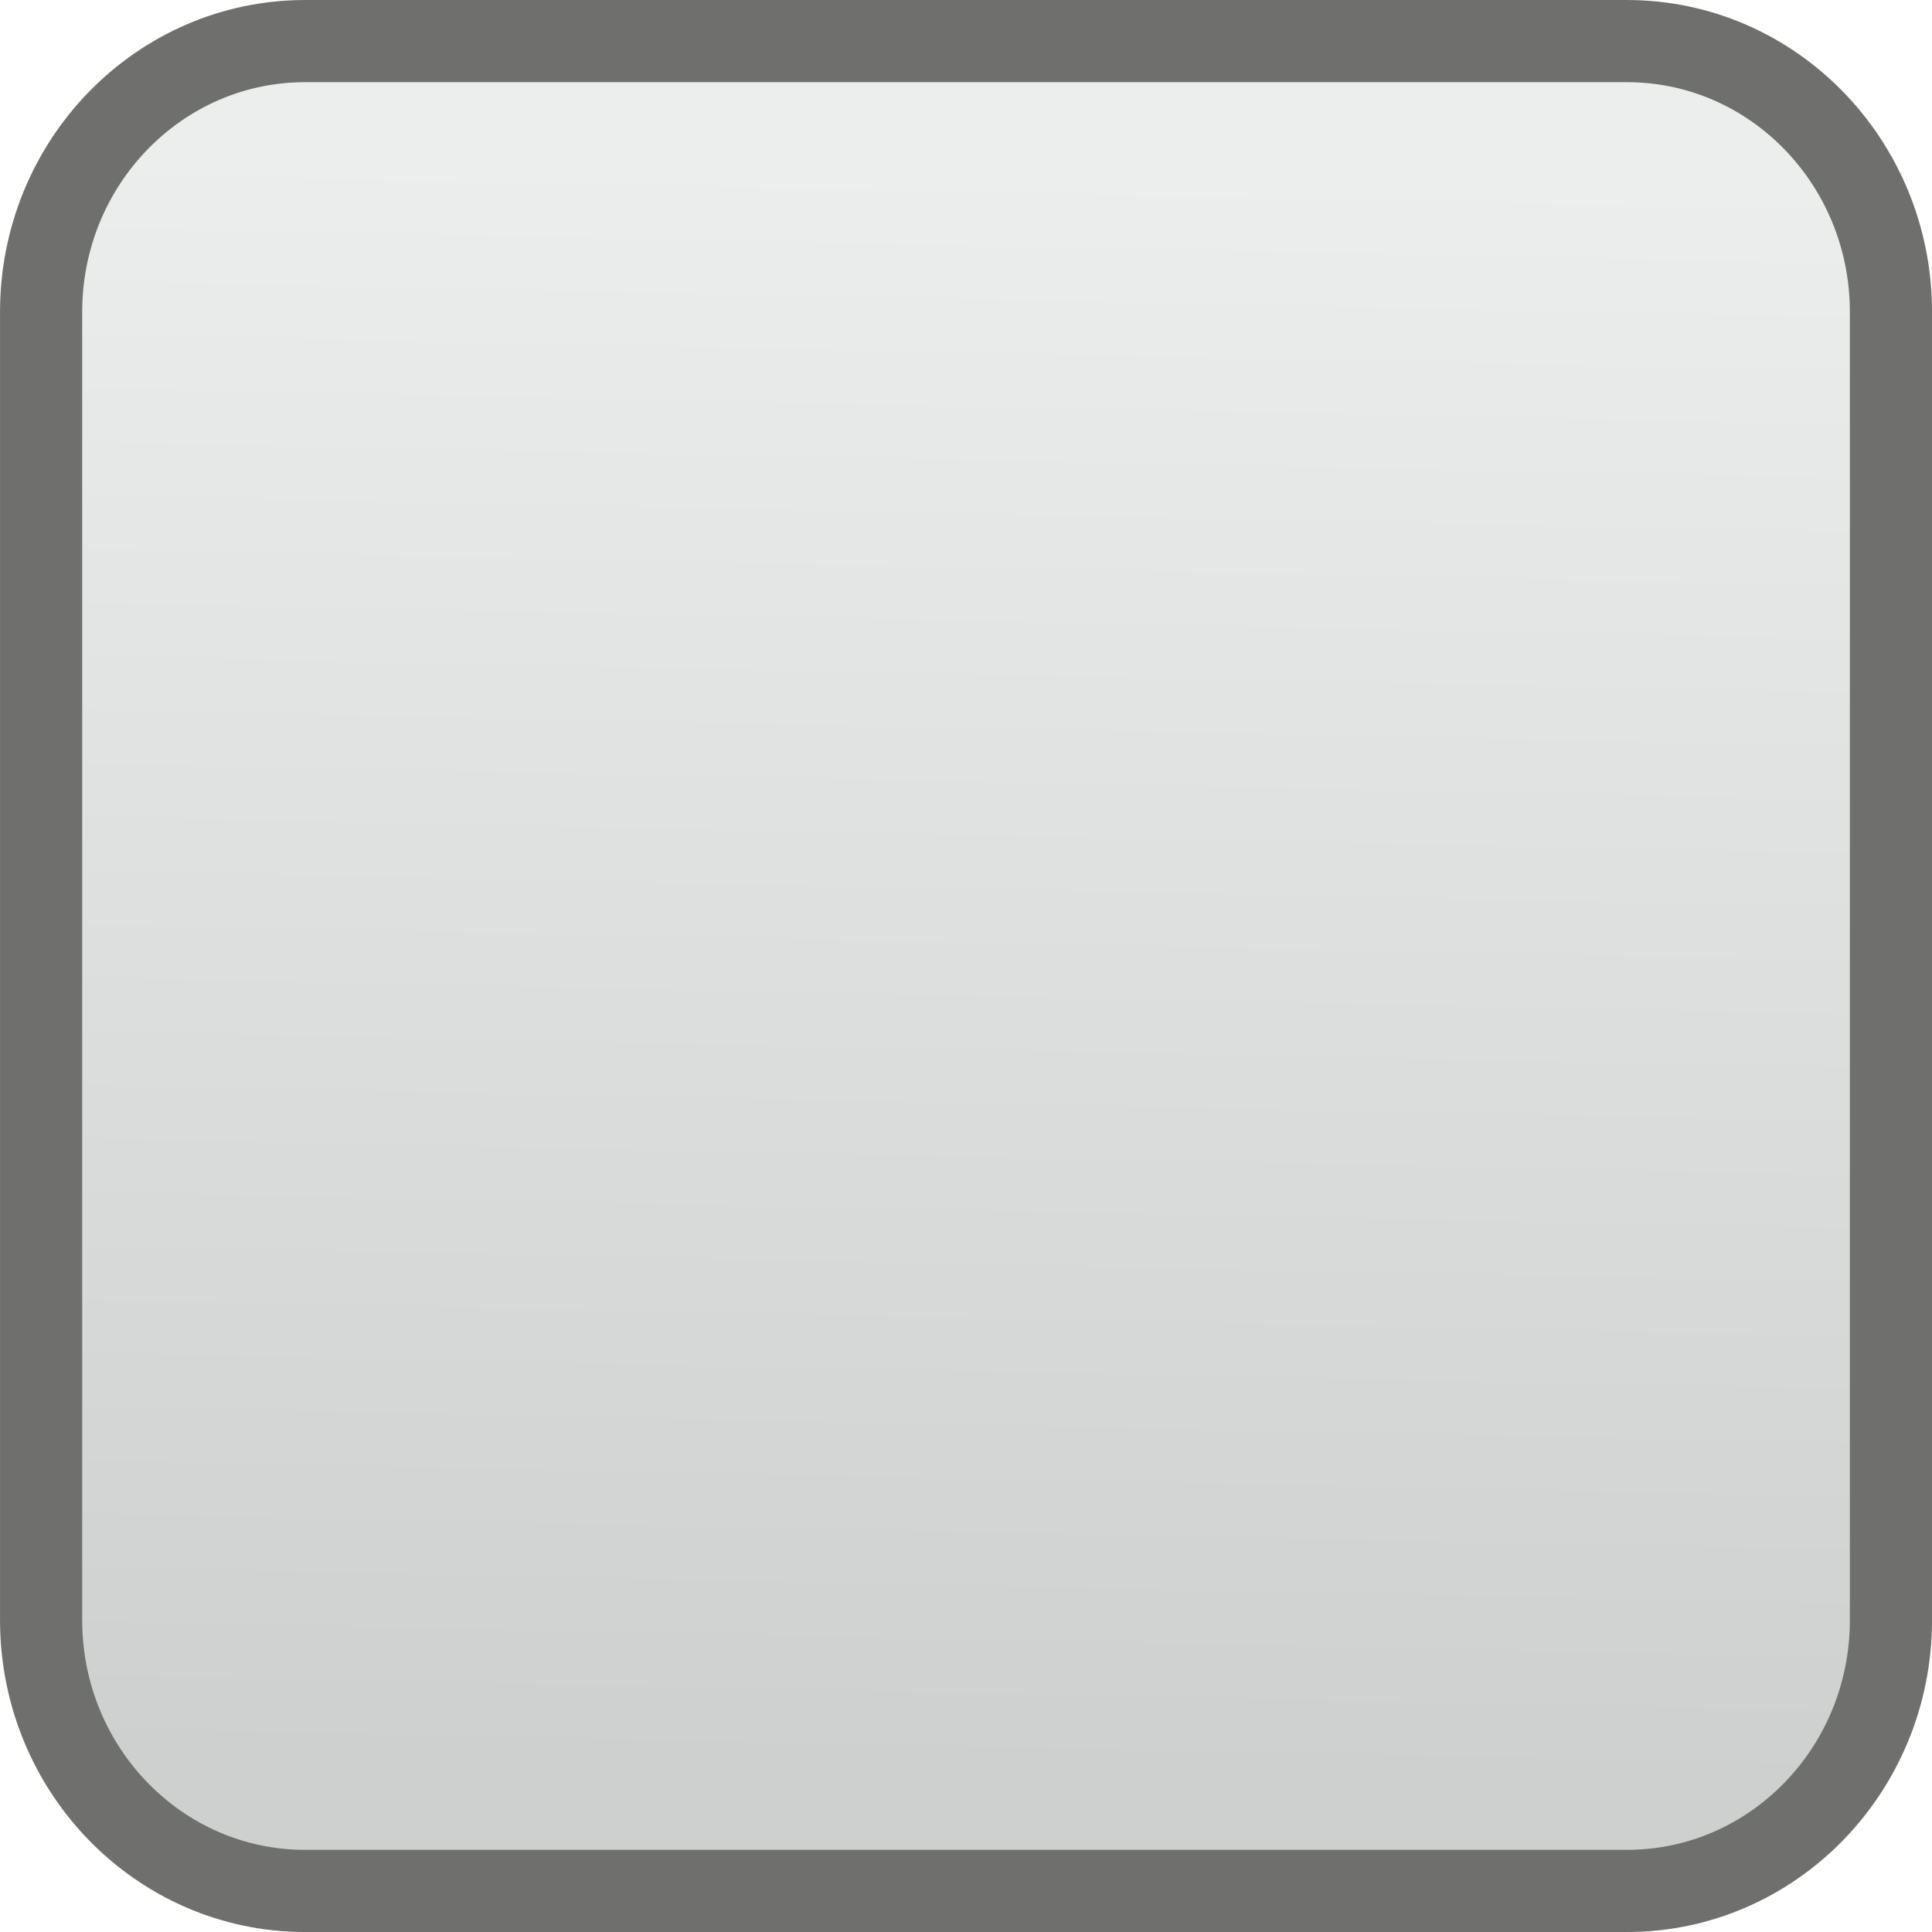
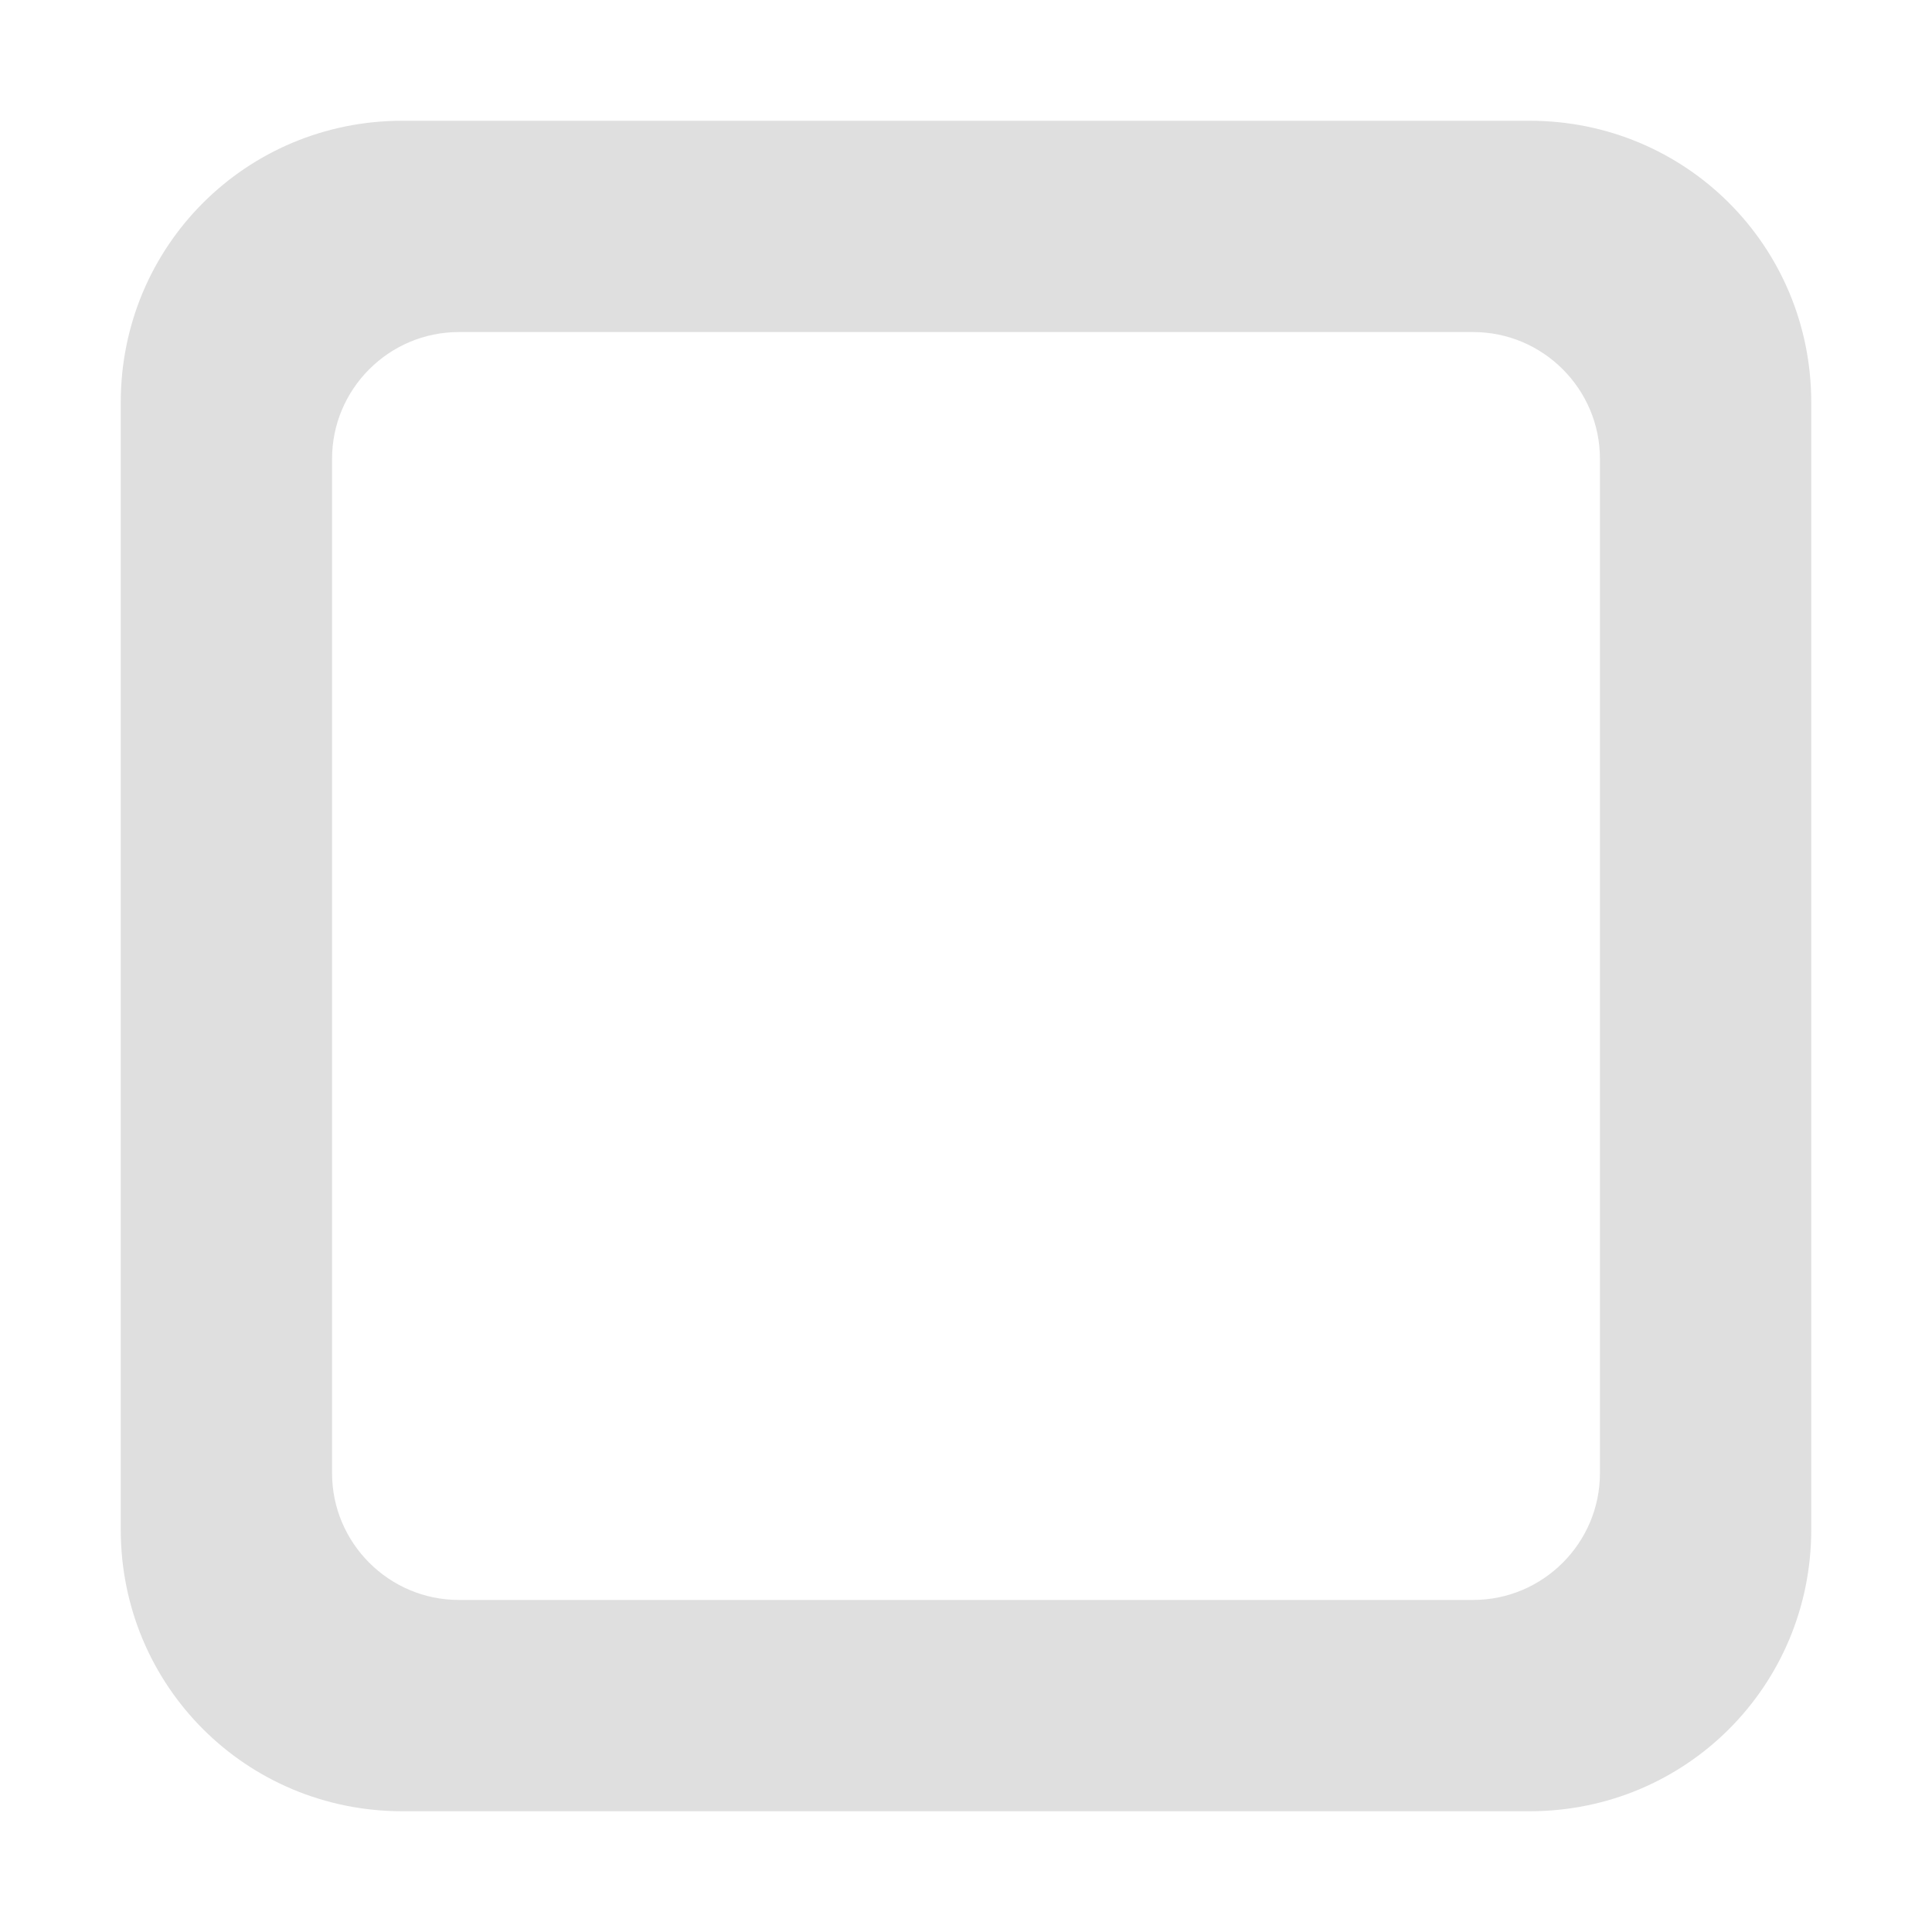
- <svg xmlns="http://www.w3.org/2000/svg" xmlns:xlink="http://www.w3.org/1999/xlink" width="9.031mm" height="9.031mm" viewBox="0 0 32 32" id="svg4153" version="1.1">
-   <defs id="defs4155">
-     <linearGradient gradientTransform="matrix(0.5464478,0,0,0.5607346,313.0124,285.6593)" xlink:href="#linearGradient4738-2" id="linearGradient4744" x1="148.446" y1="200.744" x2="149.396" y2="153.266" gradientUnits="userSpaceOnUse" />
-     <linearGradient id="linearGradient4738-2">
-       <stop id="stop4754" offset="0" style="stop-color:#ced0cf;stop-opacity:1" />
-       <stop id="stop4756" offset="1" style="stop-color:#eceded;stop-opacity:1" />
-     </linearGradient>
-   </defs>
-   <g id="layer1" transform="translate(-380.736,-368.9122)">
-     <rect style="fill:url(#linearGradient4744);fill-opacity:1;stroke:#6f6f6e;stroke-width:1.361;stroke-linejoin:round;stroke-miterlimit:4;stroke-dasharray:none;stroke-opacity:1" id="rect4712" width="30.639" height="30.639" x="381.417" y="369.593" rx="4.372" ry="4.486" />
+ <svg xmlns="http://www.w3.org/2000/svg" width="16" height="16" version="1.1" id="svg1">
+   <defs id="defs1" />
+   <g id="g1" transform="matrix(0.875,0,0,0.875,1,1)">
+     <path style="fill:#dfdfdf" d="M 2.666,0 C 1.186,0 0,1.186 0,2.666 V 13.334 C 0,14.814 1.186,16 2.666,16 H 13.334 C 14.814,16 16,14.814 16,13.334 V 2.666 C 16,1.186 14.814,0 13.334,0 Z M 3.199,2 H 12.801 C 13.461,2 14,2.539 14,3.199 V 12.801 C 14,13.461 13.461,14 12.801,14 H 3.199 C 2.539,14 2,13.461 2,12.801 V 3.199 C 2,2.539 2.539,2 3.199,2 Z" id="path1" />
  </g>
</svg>
